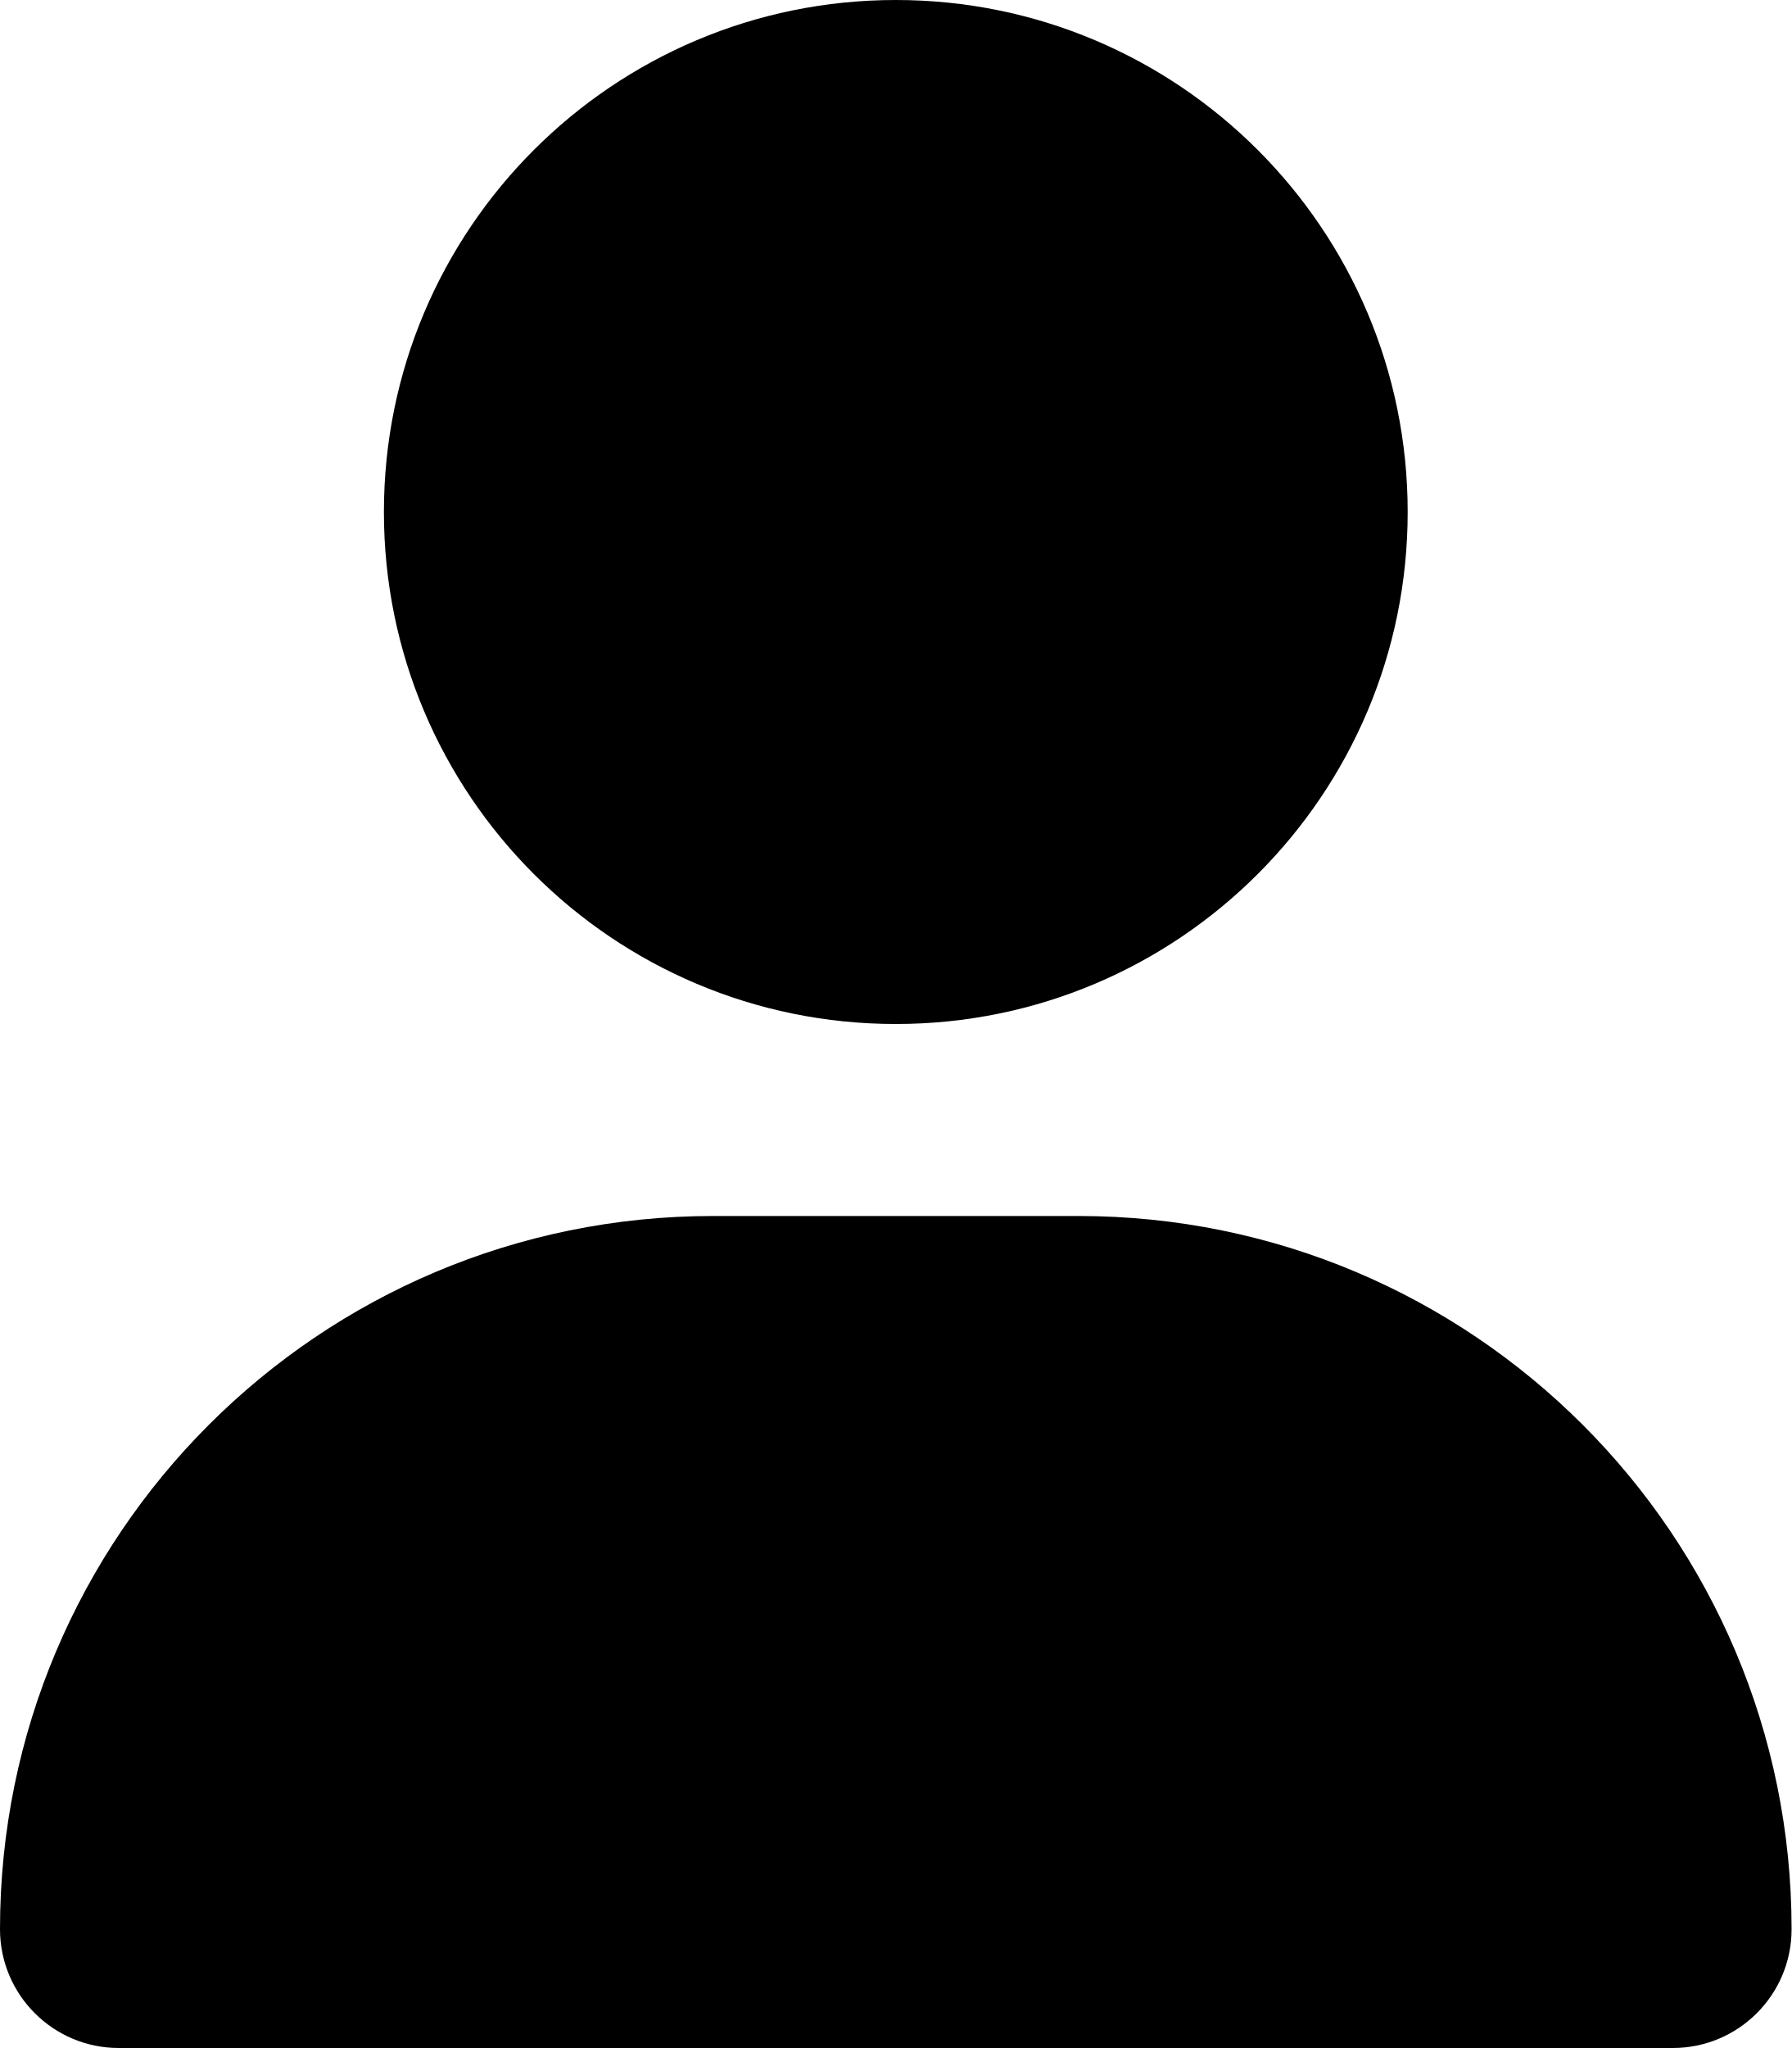
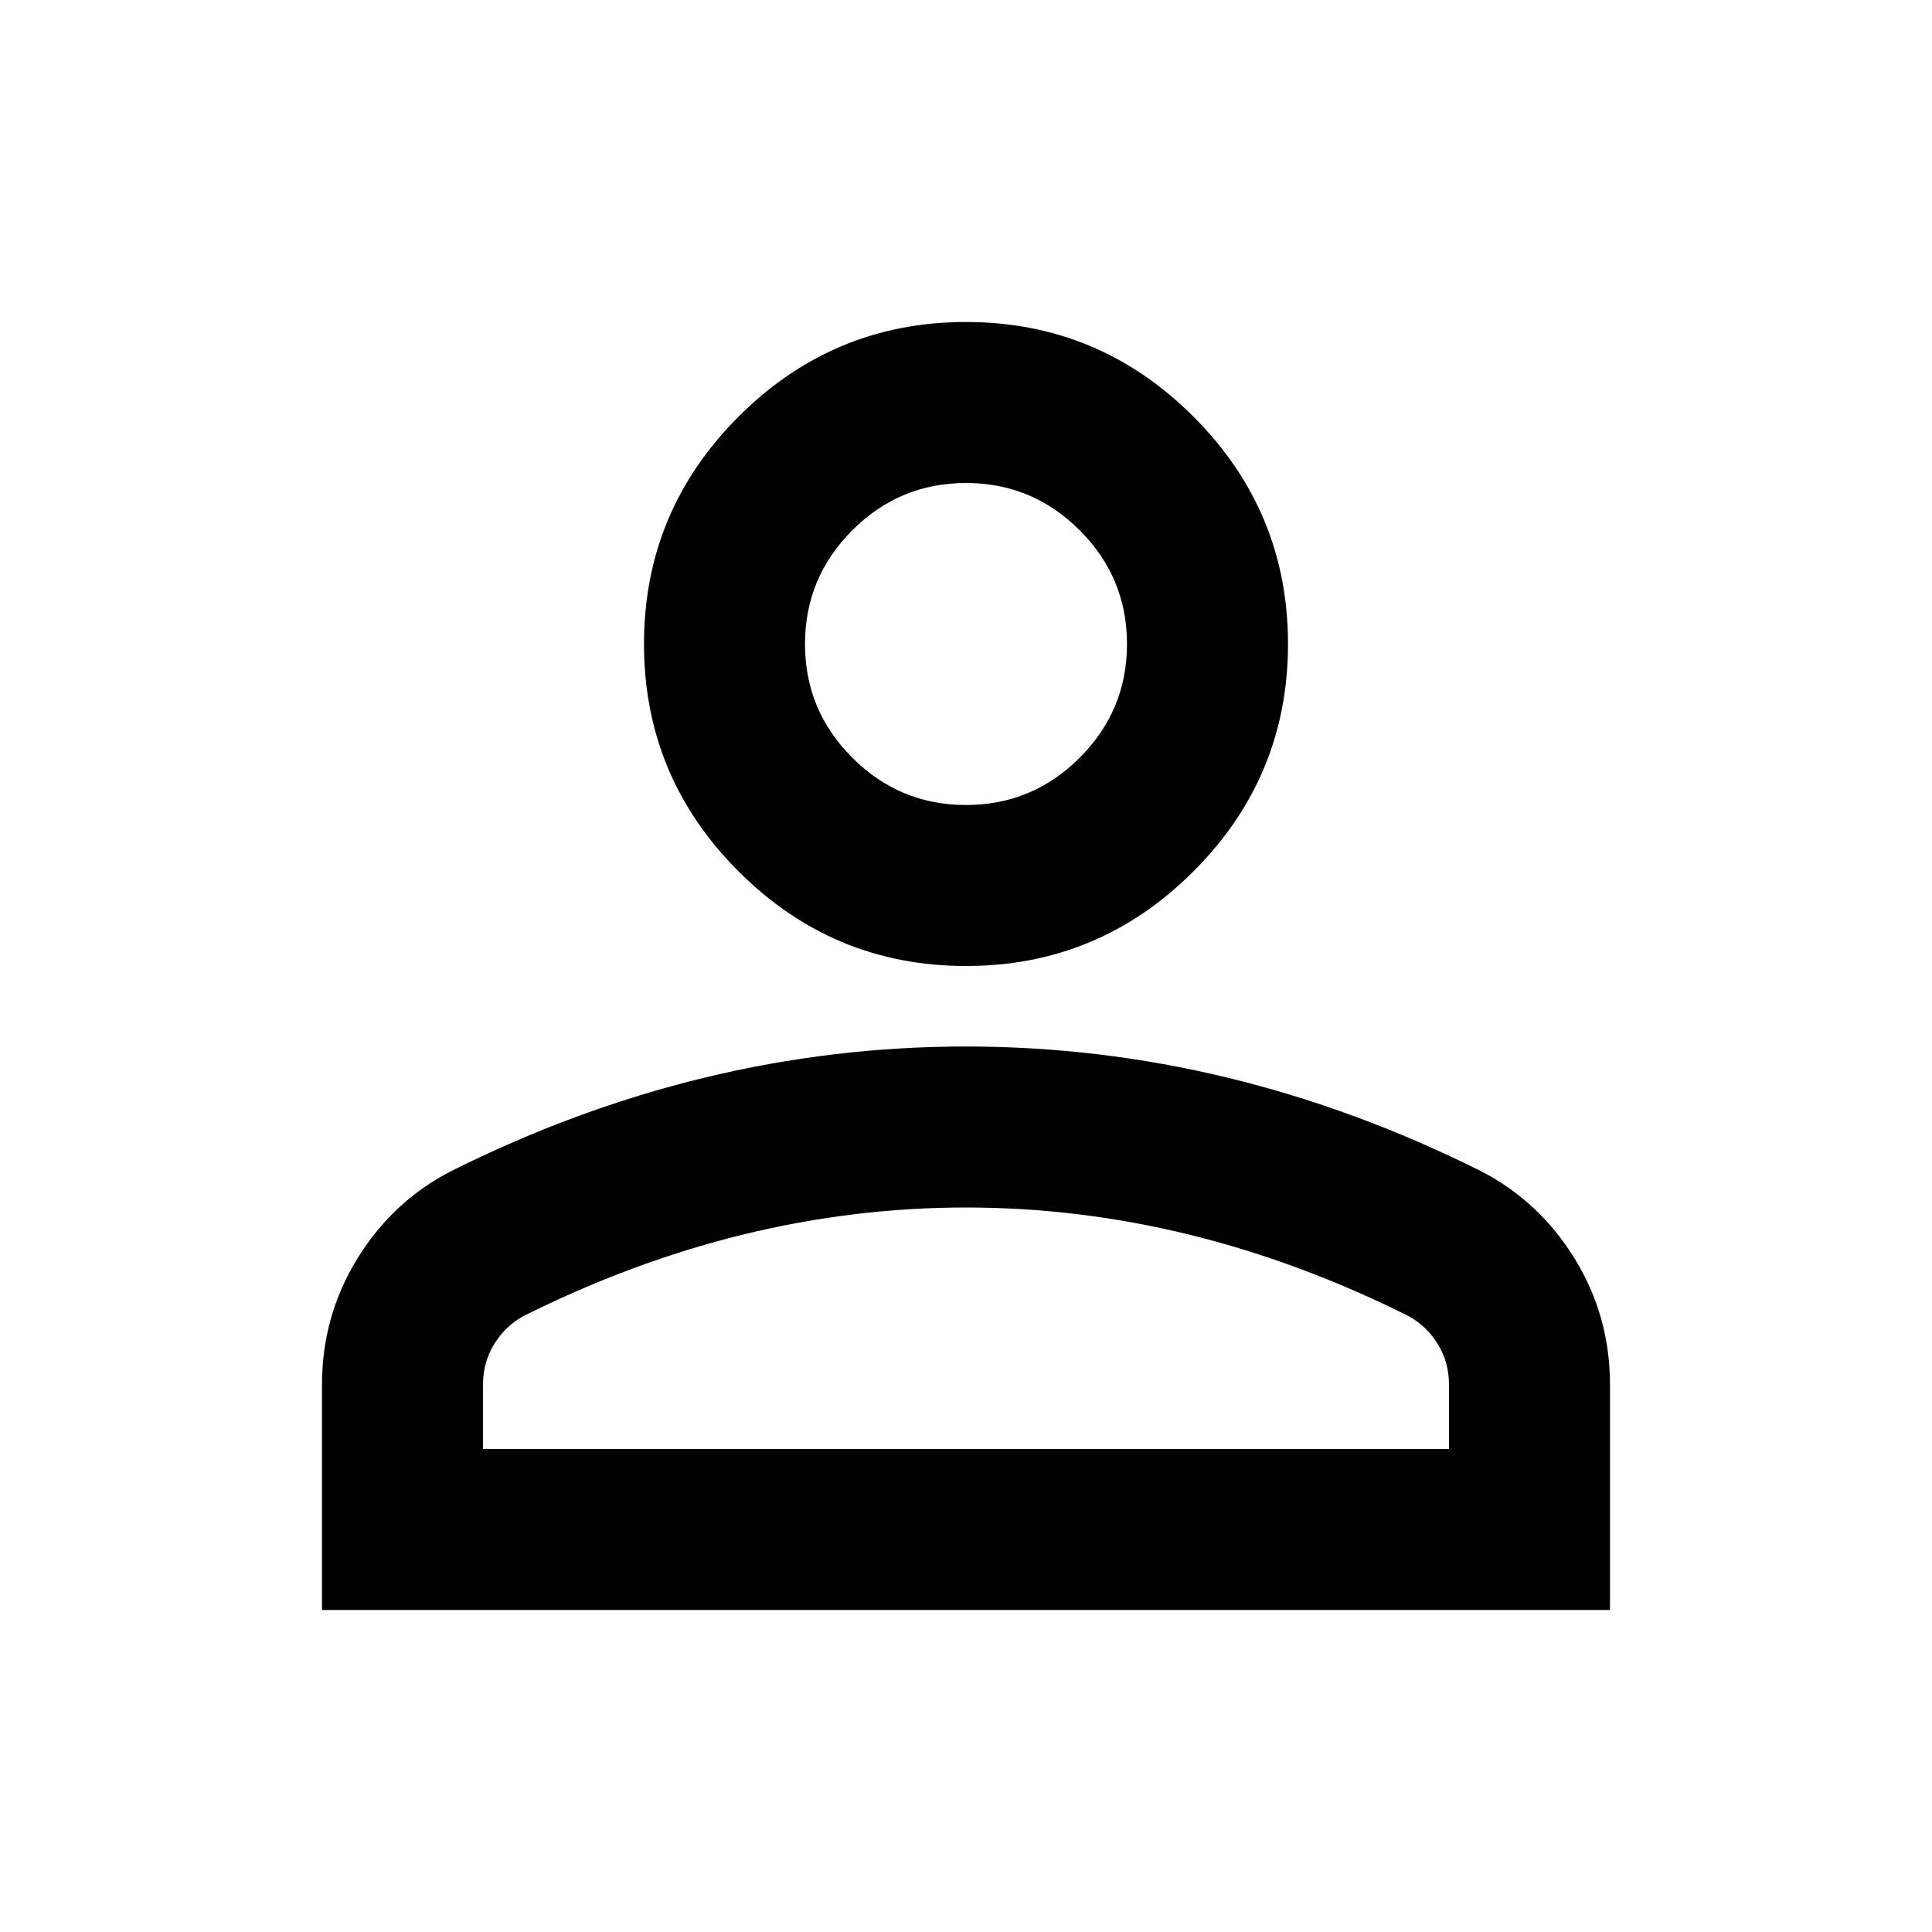
- <svg xmlns="http://www.w3.org/2000/svg" height="1em" viewBox="0 0 448 512">
-   <path d="M224 256A128 128 0 1 0 224 0a128 128 0 1 0 0 256zm-45.7 48C79.8 304 0 383.8 0 482.3C0 498.7 13.3 512 29.7 512H418.3c16.4 0 29.7-13.3 29.7-29.7C448 383.8 368.2 304 269.7 304H178.3z" />
+ <svg xmlns="http://www.w3.org/2000/svg" viewBox="0 -960 960 960">
+   <path d="M480-480q-66 0-113-47t-47-113q0-66 47-113t113-47q66 0 113 47t47 113q0 66-47 113t-113 47ZM160-160v-112q0-34 17.5-62.5T224-378q62-31 126-46.5T480-440q66 0 130 15.5T736-378q29 15 46.5 43.5T800-272v112H160Zm80-80h480v-32q0-11-5.5-20T700-306q-54-27-109-40.5T480-360q-56 0-111 13.5T260-306q-9 5-14.5 14t-5.5 20v32Zm240-320q33 0 56.5-23.5T560-640q0-33-23.5-56.5T480-720q-33 0-56.5 23.5T400-640q0 33 23.5 56.5T480-560Zm0-80Zm0 400Z" />
</svg>
